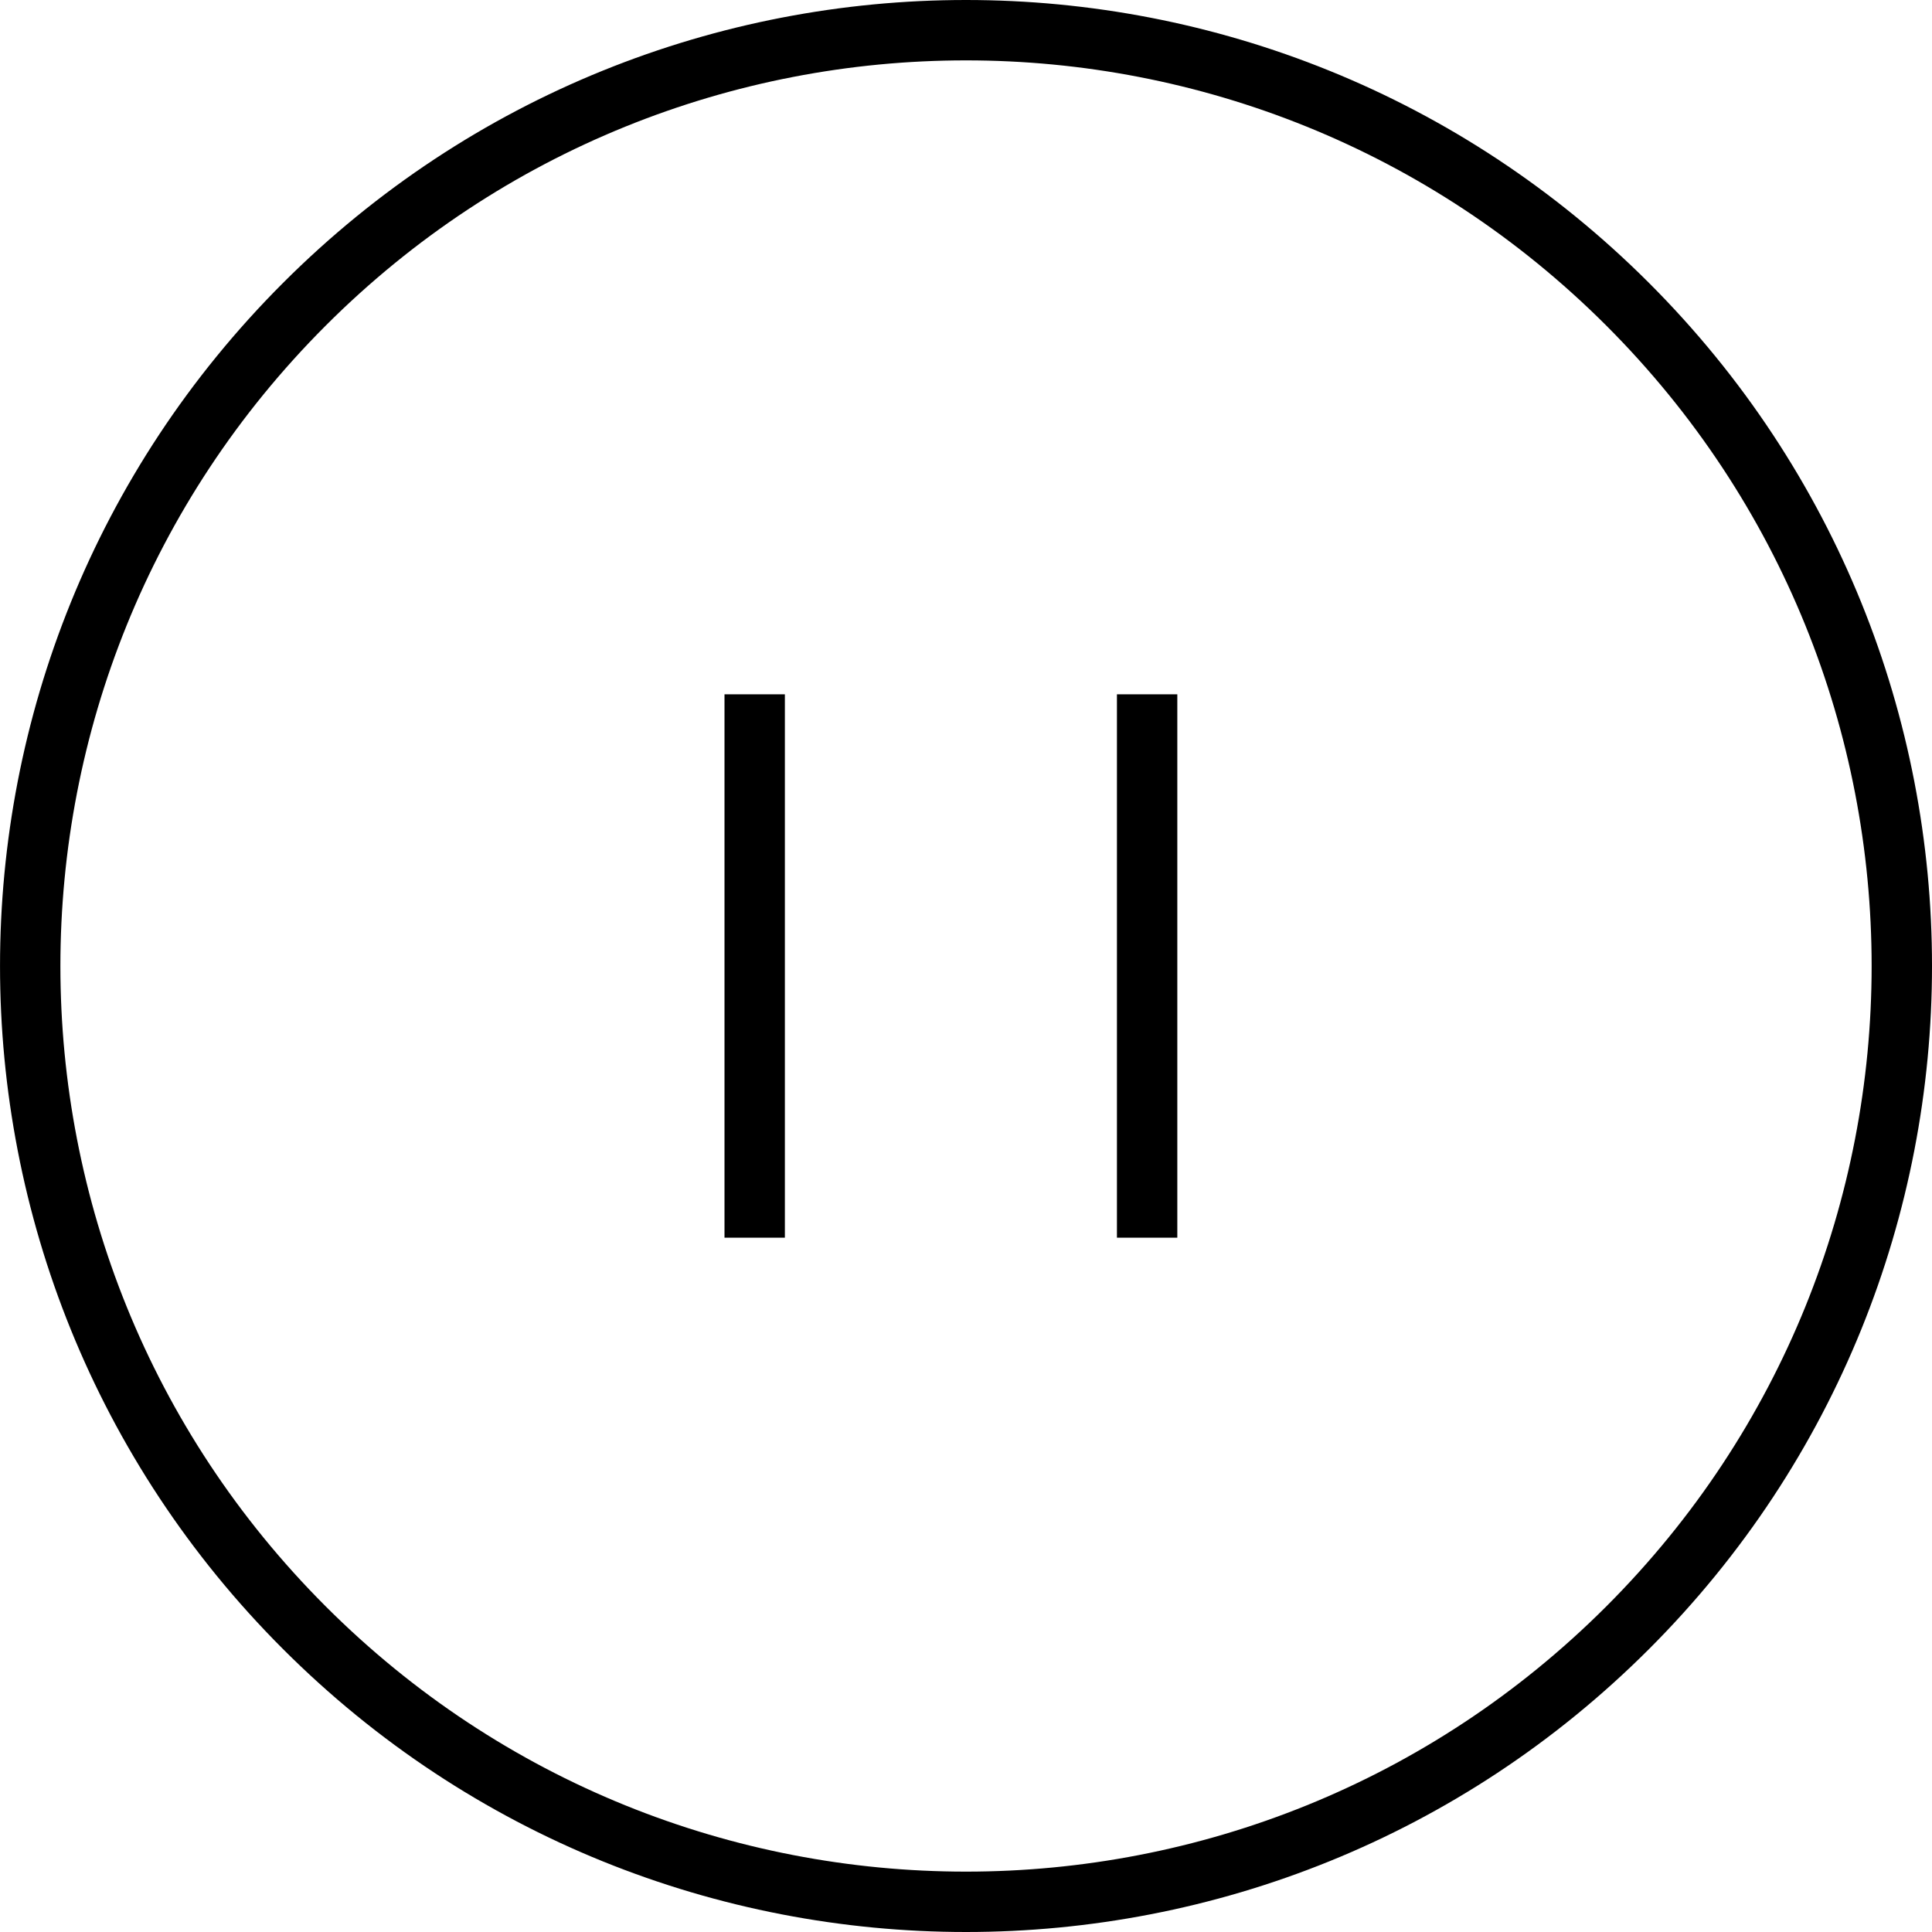
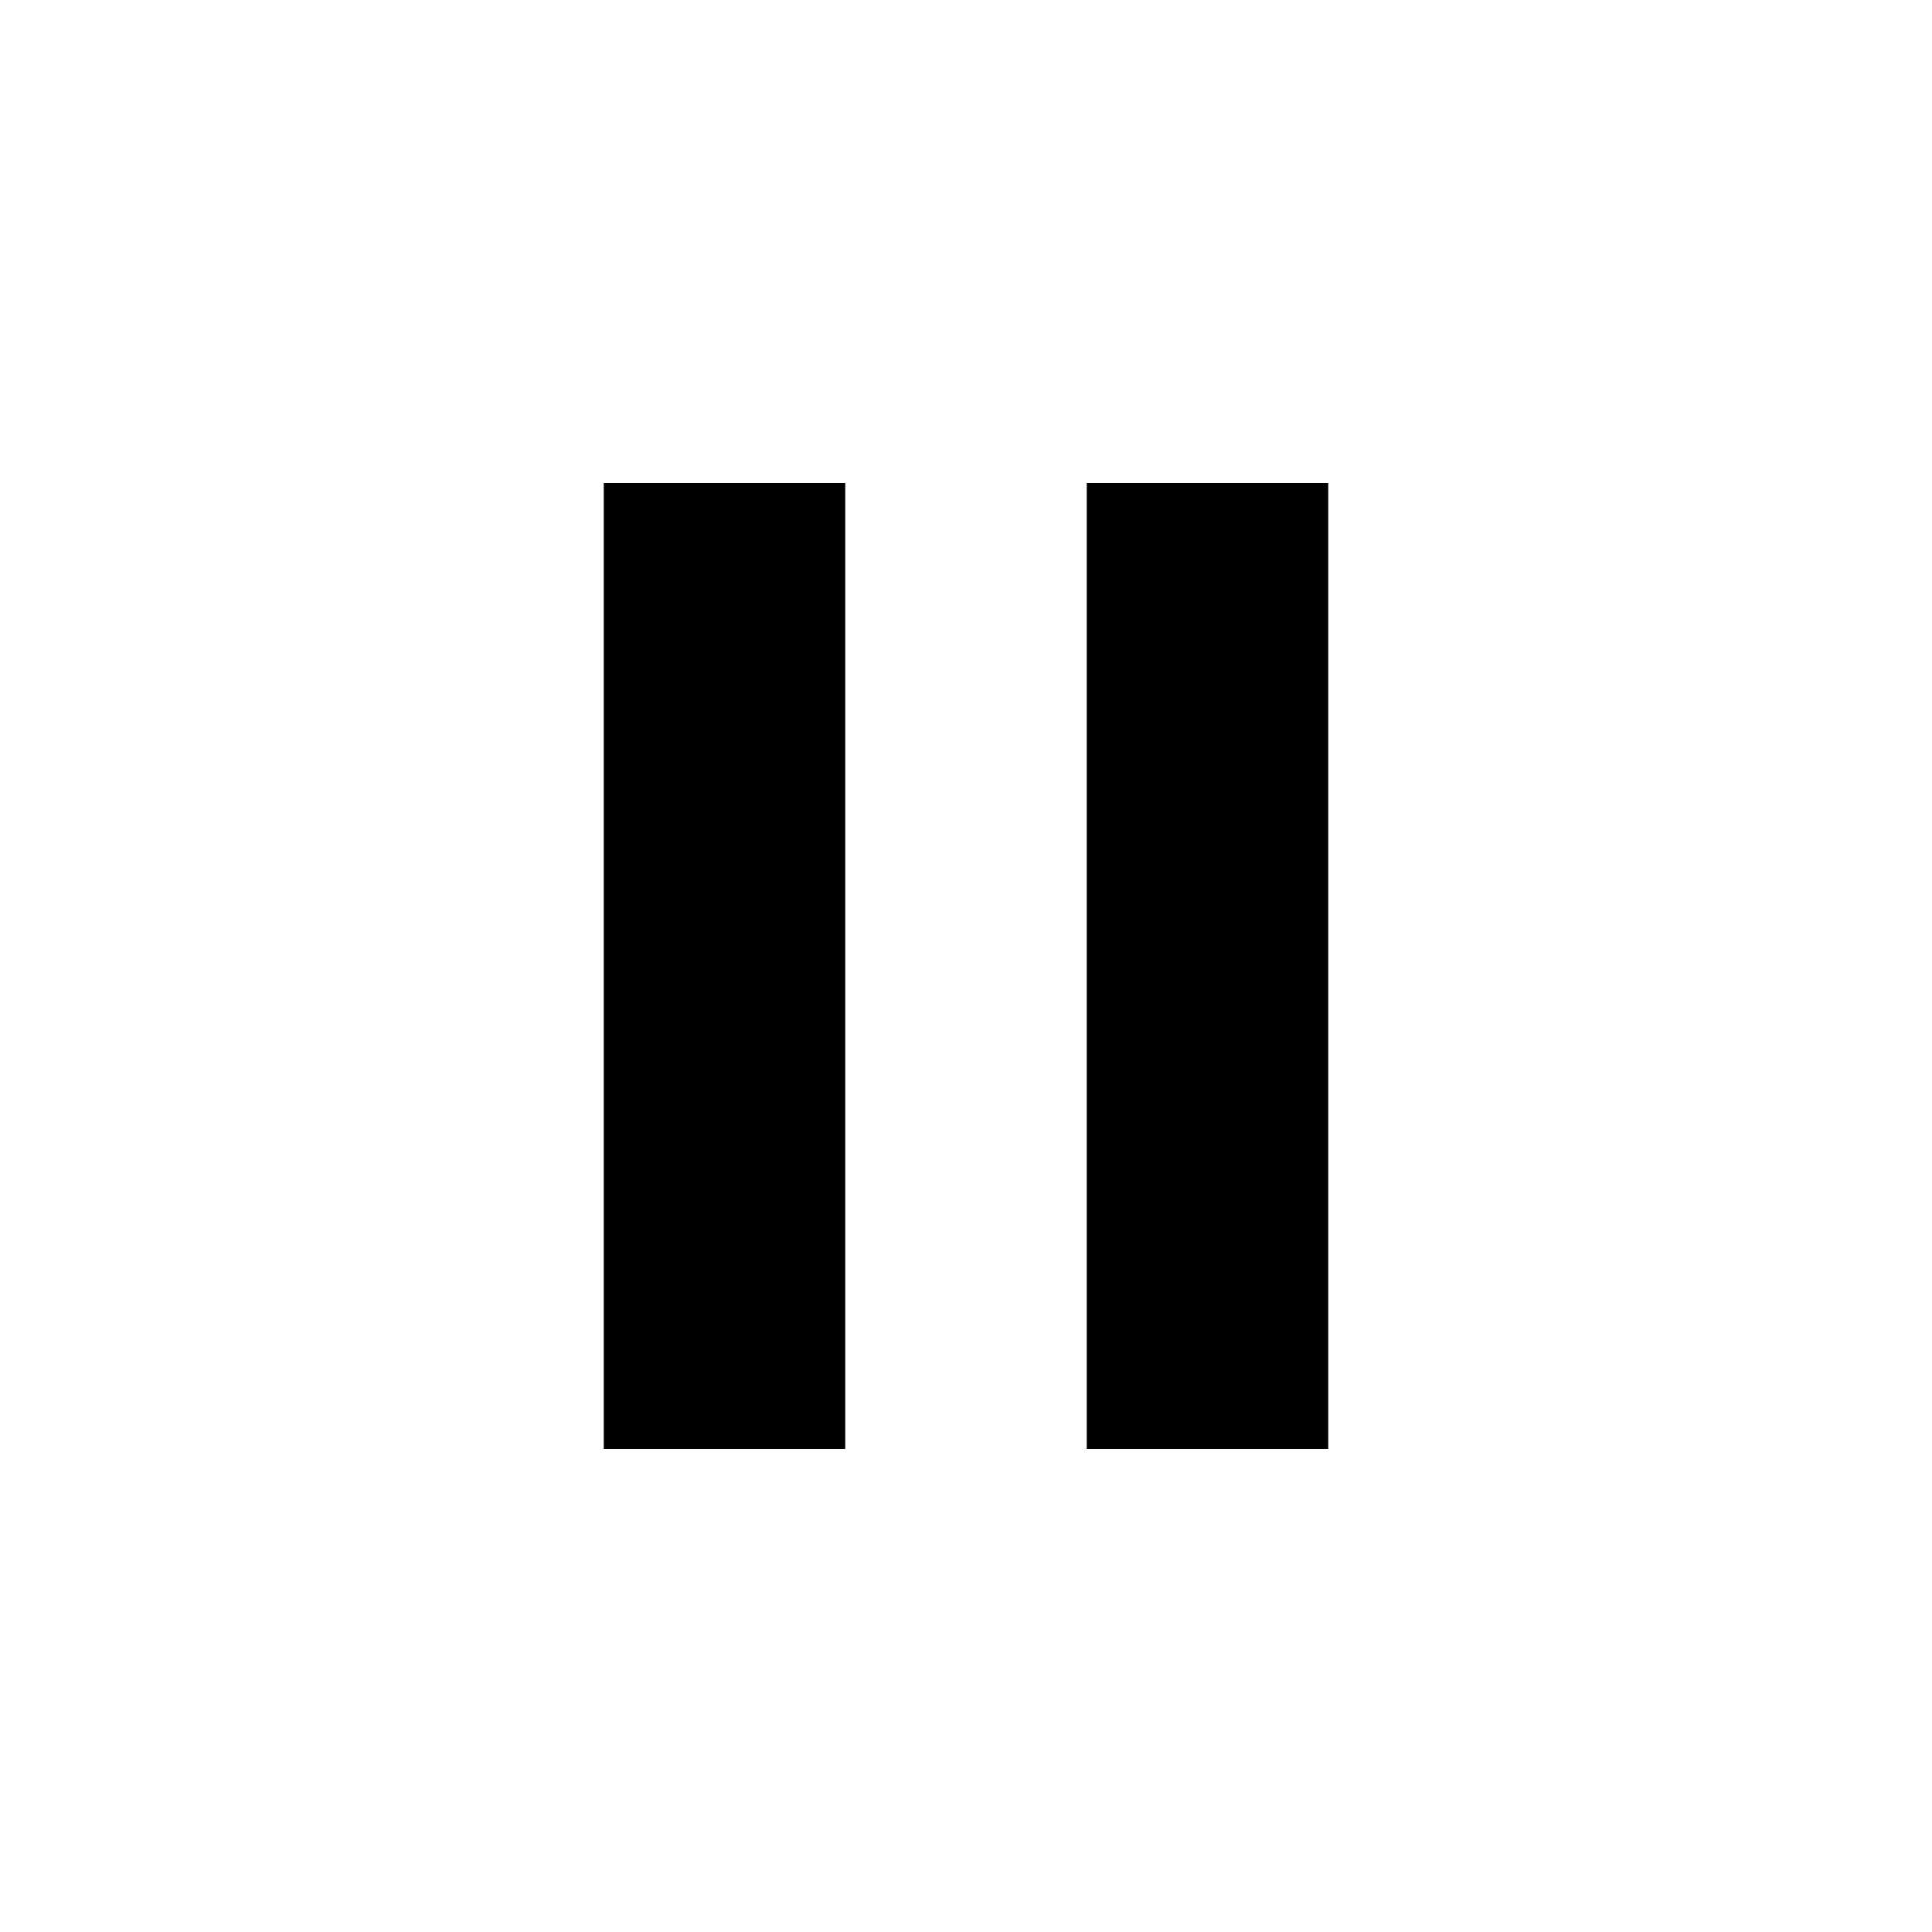
- <svg xmlns="http://www.w3.org/2000/svg" version="1.1" id="Layer_1" width="800px" height="800px" viewBox="0 0 64 64" enable-background="new 0 0 64 64" xml:space="preserve">
-   <g>
-     <line fill="none" stroke="#000000" stroke-width="2" stroke-miterlimit="10" x1="25" y1="23" x2="25" y2="41" />
-     <line fill="none" stroke="#000000" stroke-width="2" stroke-miterlimit="10" x1="38" y1="23" x2="38" y2="41" />
-     <path fill="none" stroke="#000000" stroke-width="2" stroke-miterlimit="10" d="M53.92,10.081   c12.107,12.105,12.107,31.732,0,43.838c-12.106,12.108-31.734,12.108-43.839,0c-12.107-12.105-12.107-31.732,0-43.838   C22.186-2.027,41.813-2.027,53.92,10.081z" />
+ <svg xmlns="http://www.w3.org/2000/svg" fill="#000000" width="150px" height="150px" viewBox="0 0 32 32" version="1.1">
+   <g id="SVGRepo_bgCarrier" stroke-width="0" />
+   <g id="SVGRepo_tracerCarrier" stroke-linecap="round" stroke-linejoin="round" />
+   <g id="SVGRepo_iconCarrier">
+     <path d="M10 8h4v16h-4v-16zM18 8v16h4v-16h-4z" />
  </g>
</svg>
